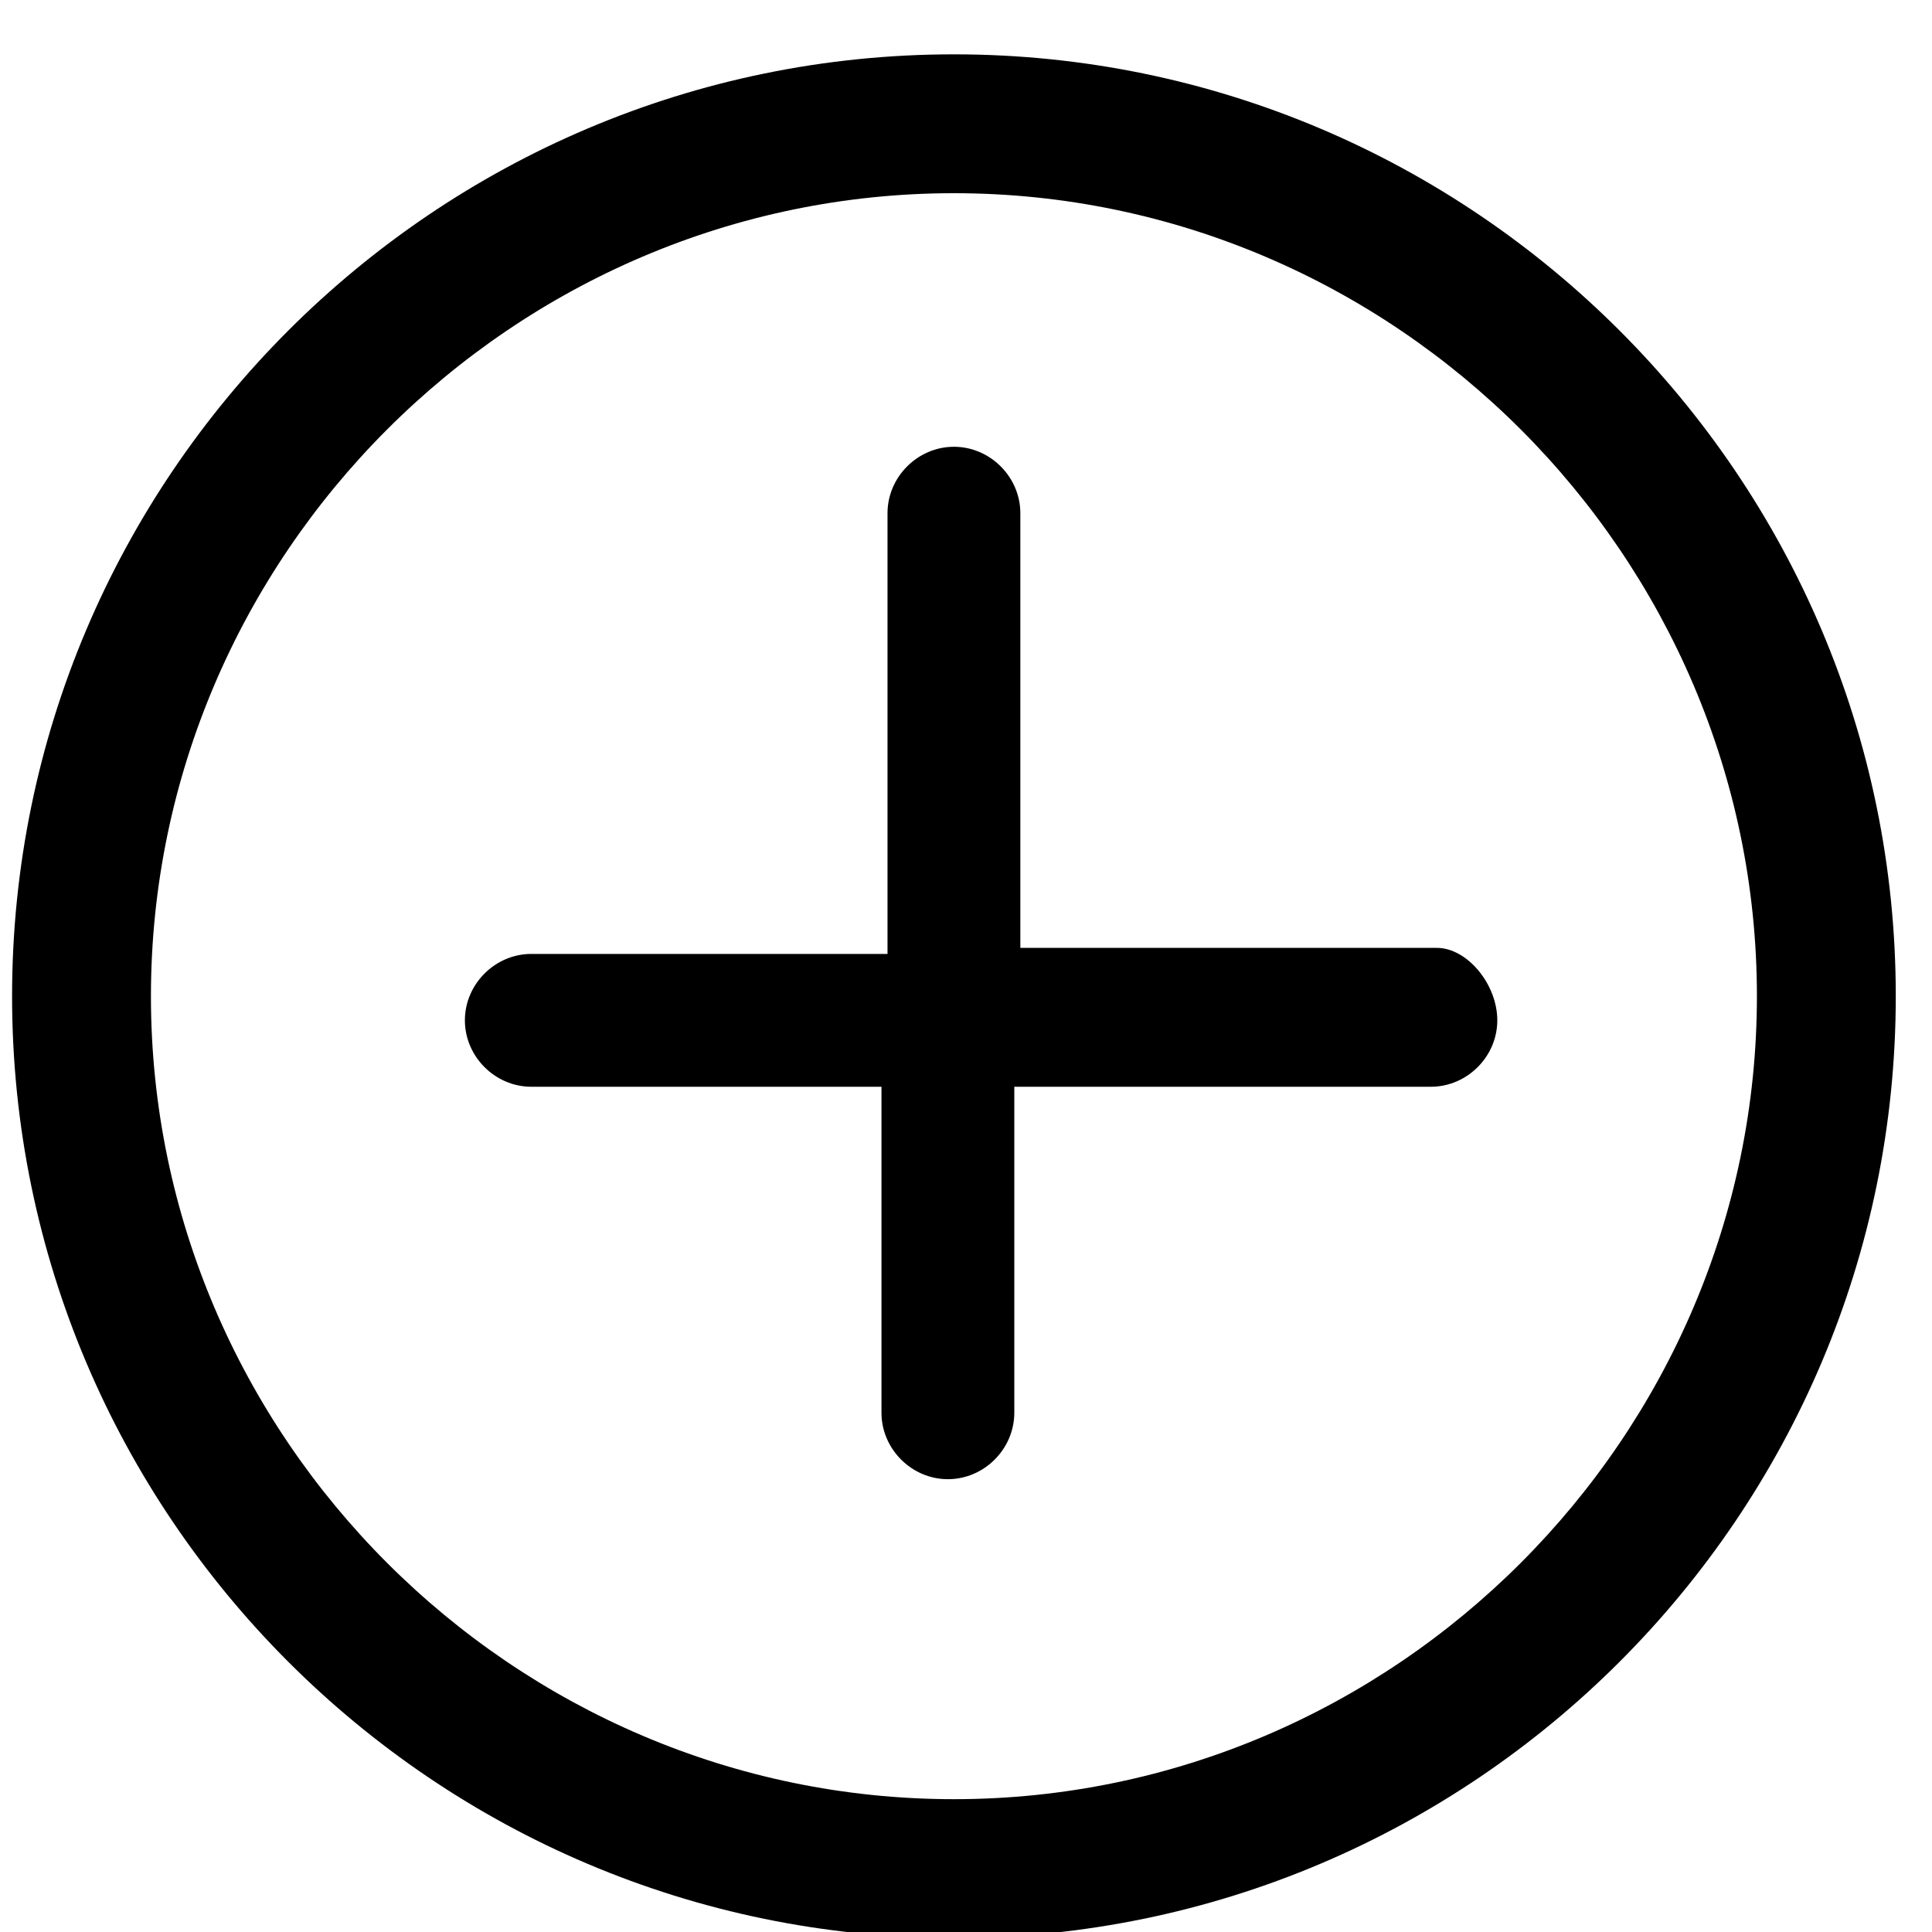
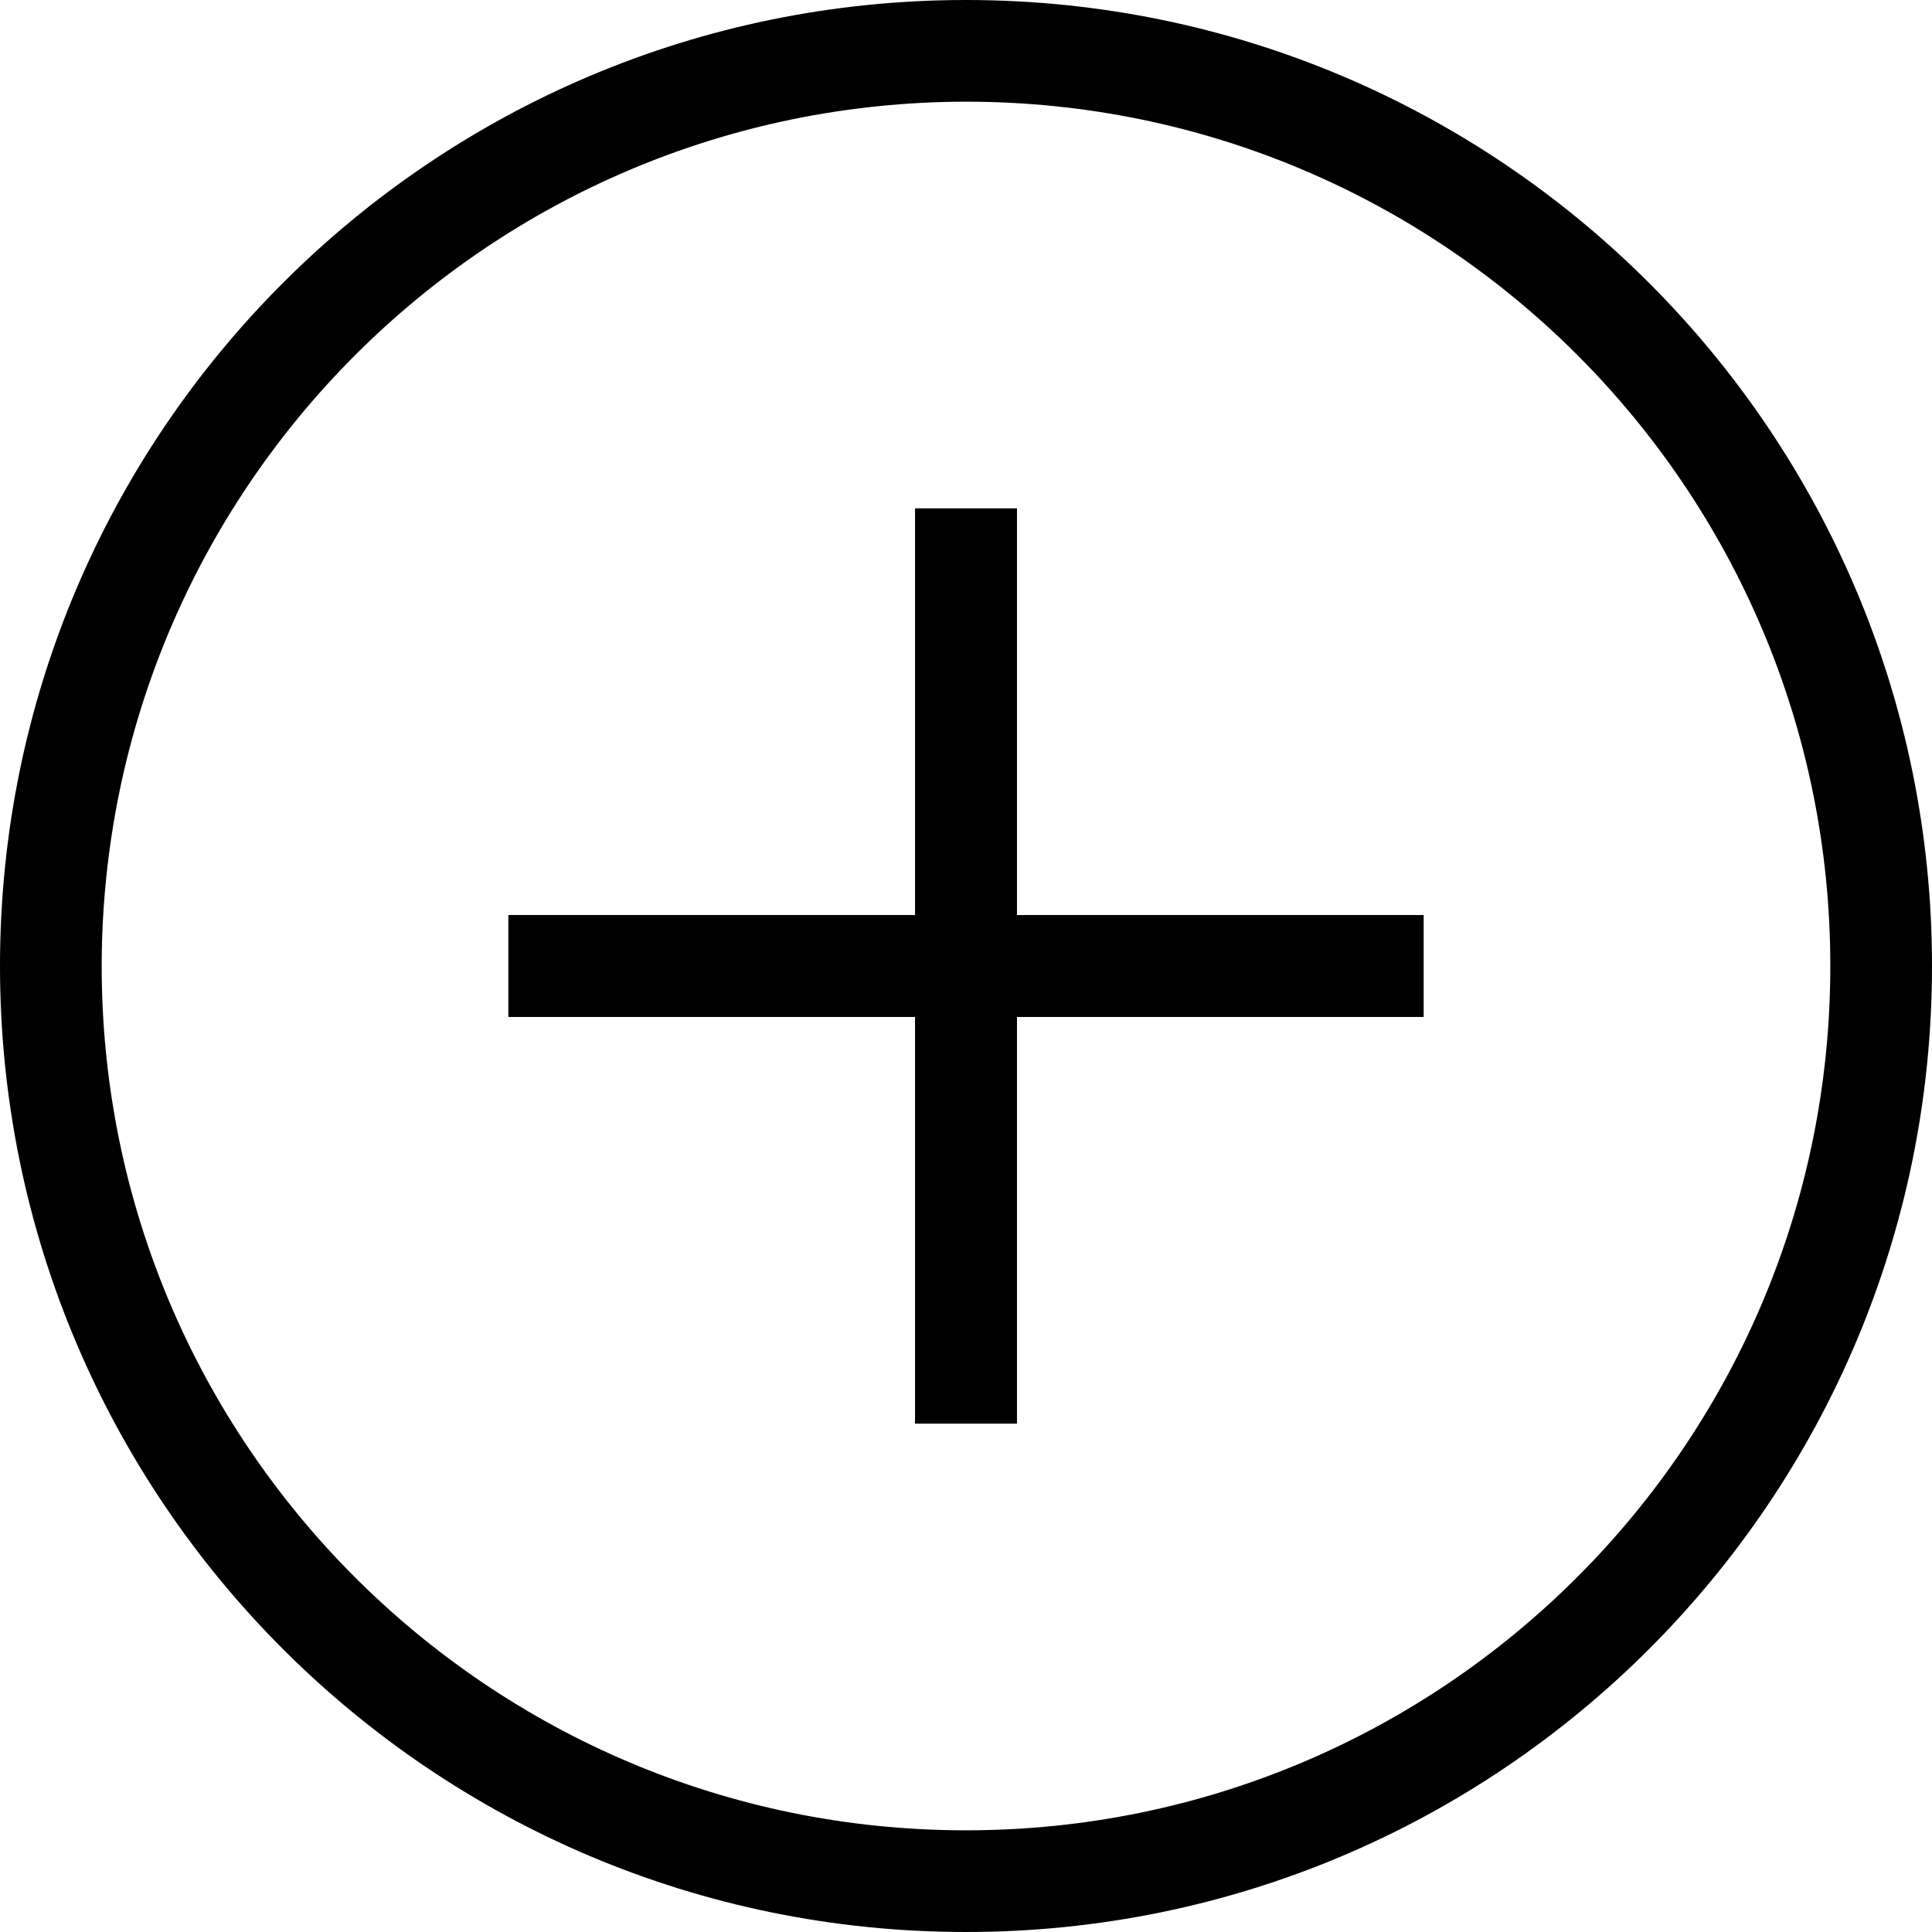
- <svg xmlns="http://www.w3.org/2000/svg" version="1.1" id="plus-circle_icon" x="0px" y="0px" viewBox="0 0 32 32" style="enable-background:new 0 0 32 32;" xml:space="preserve">
+ <svg xmlns="http://www.w3.org/2000/svg" viewBox="0 0 19 19">
  <g>
    <g>
-       <path d="M15.8,32.1c-8.6,0-15.6-7-15.6-15.6s7-15.6,15.6-15.6s15.6,7,15.6,15.6S24.4,32.1,15.8,32.1z M15.8,3.2    c-7.3,0-13.3,6-13.3,13.3s6,13.3,13.3,13.3s13.3-6,13.3-13.3S23.1,3.2,15.8,3.2z" />
+       <polygon points="10 14 9 14 9 10 5 10 5 9 9 9 9 5 10 5 10 9 14 9 14 10 10 10 10 14" />
+       <polygon points="10 14 9 14 9 10 5 10 5 9 9 9 9 5 10 5 10 9 14 9 14 10 10 10 10 14" />
+       <path d="M9.5,1A8.5,8.5,0,1,1,1,9.5,8.51,8.51,0,0,1,9.5,1m0-1A9.5,9.5,0,1,0,19,9.5,9.5,9.5,0,0,0,9.5,0Z" />
    </g>
-     <path d="M23.8,15.7h-6.9V8.5c0-0.6-0.5-1.1-1.1-1.1c-0.6,0-1.1,0.5-1.1,1.1v0v7.3H8.8c-0.6,0-1.1,0.5-1.1,1.1   c0,0.6,0.5,1.1,1.1,1.1c0,0,0,0,0,0h0h5.8v5.4v0c0,0,0,0,0,0c0,0.6,0.5,1.1,1.1,1.1c0.6,0,1.1-0.5,1.1-1.1V18h6.9h0   c0.6,0,1.1-0.5,1.1-1.1C24.8,16.3,24.3,15.7,23.8,15.7z M23.8,16.5C23.8,16.5,23.8,16.5,23.8,16.5C23.8,16.5,23.8,16.5,23.8,16.5   L23.8,16.5z M16.1,8.5C16.1,8.5,16.1,8.5,16.1,8.5C16.1,8.5,16.1,8.5,16.1,8.5L16.1,8.5z" />
  </g>
</svg>
